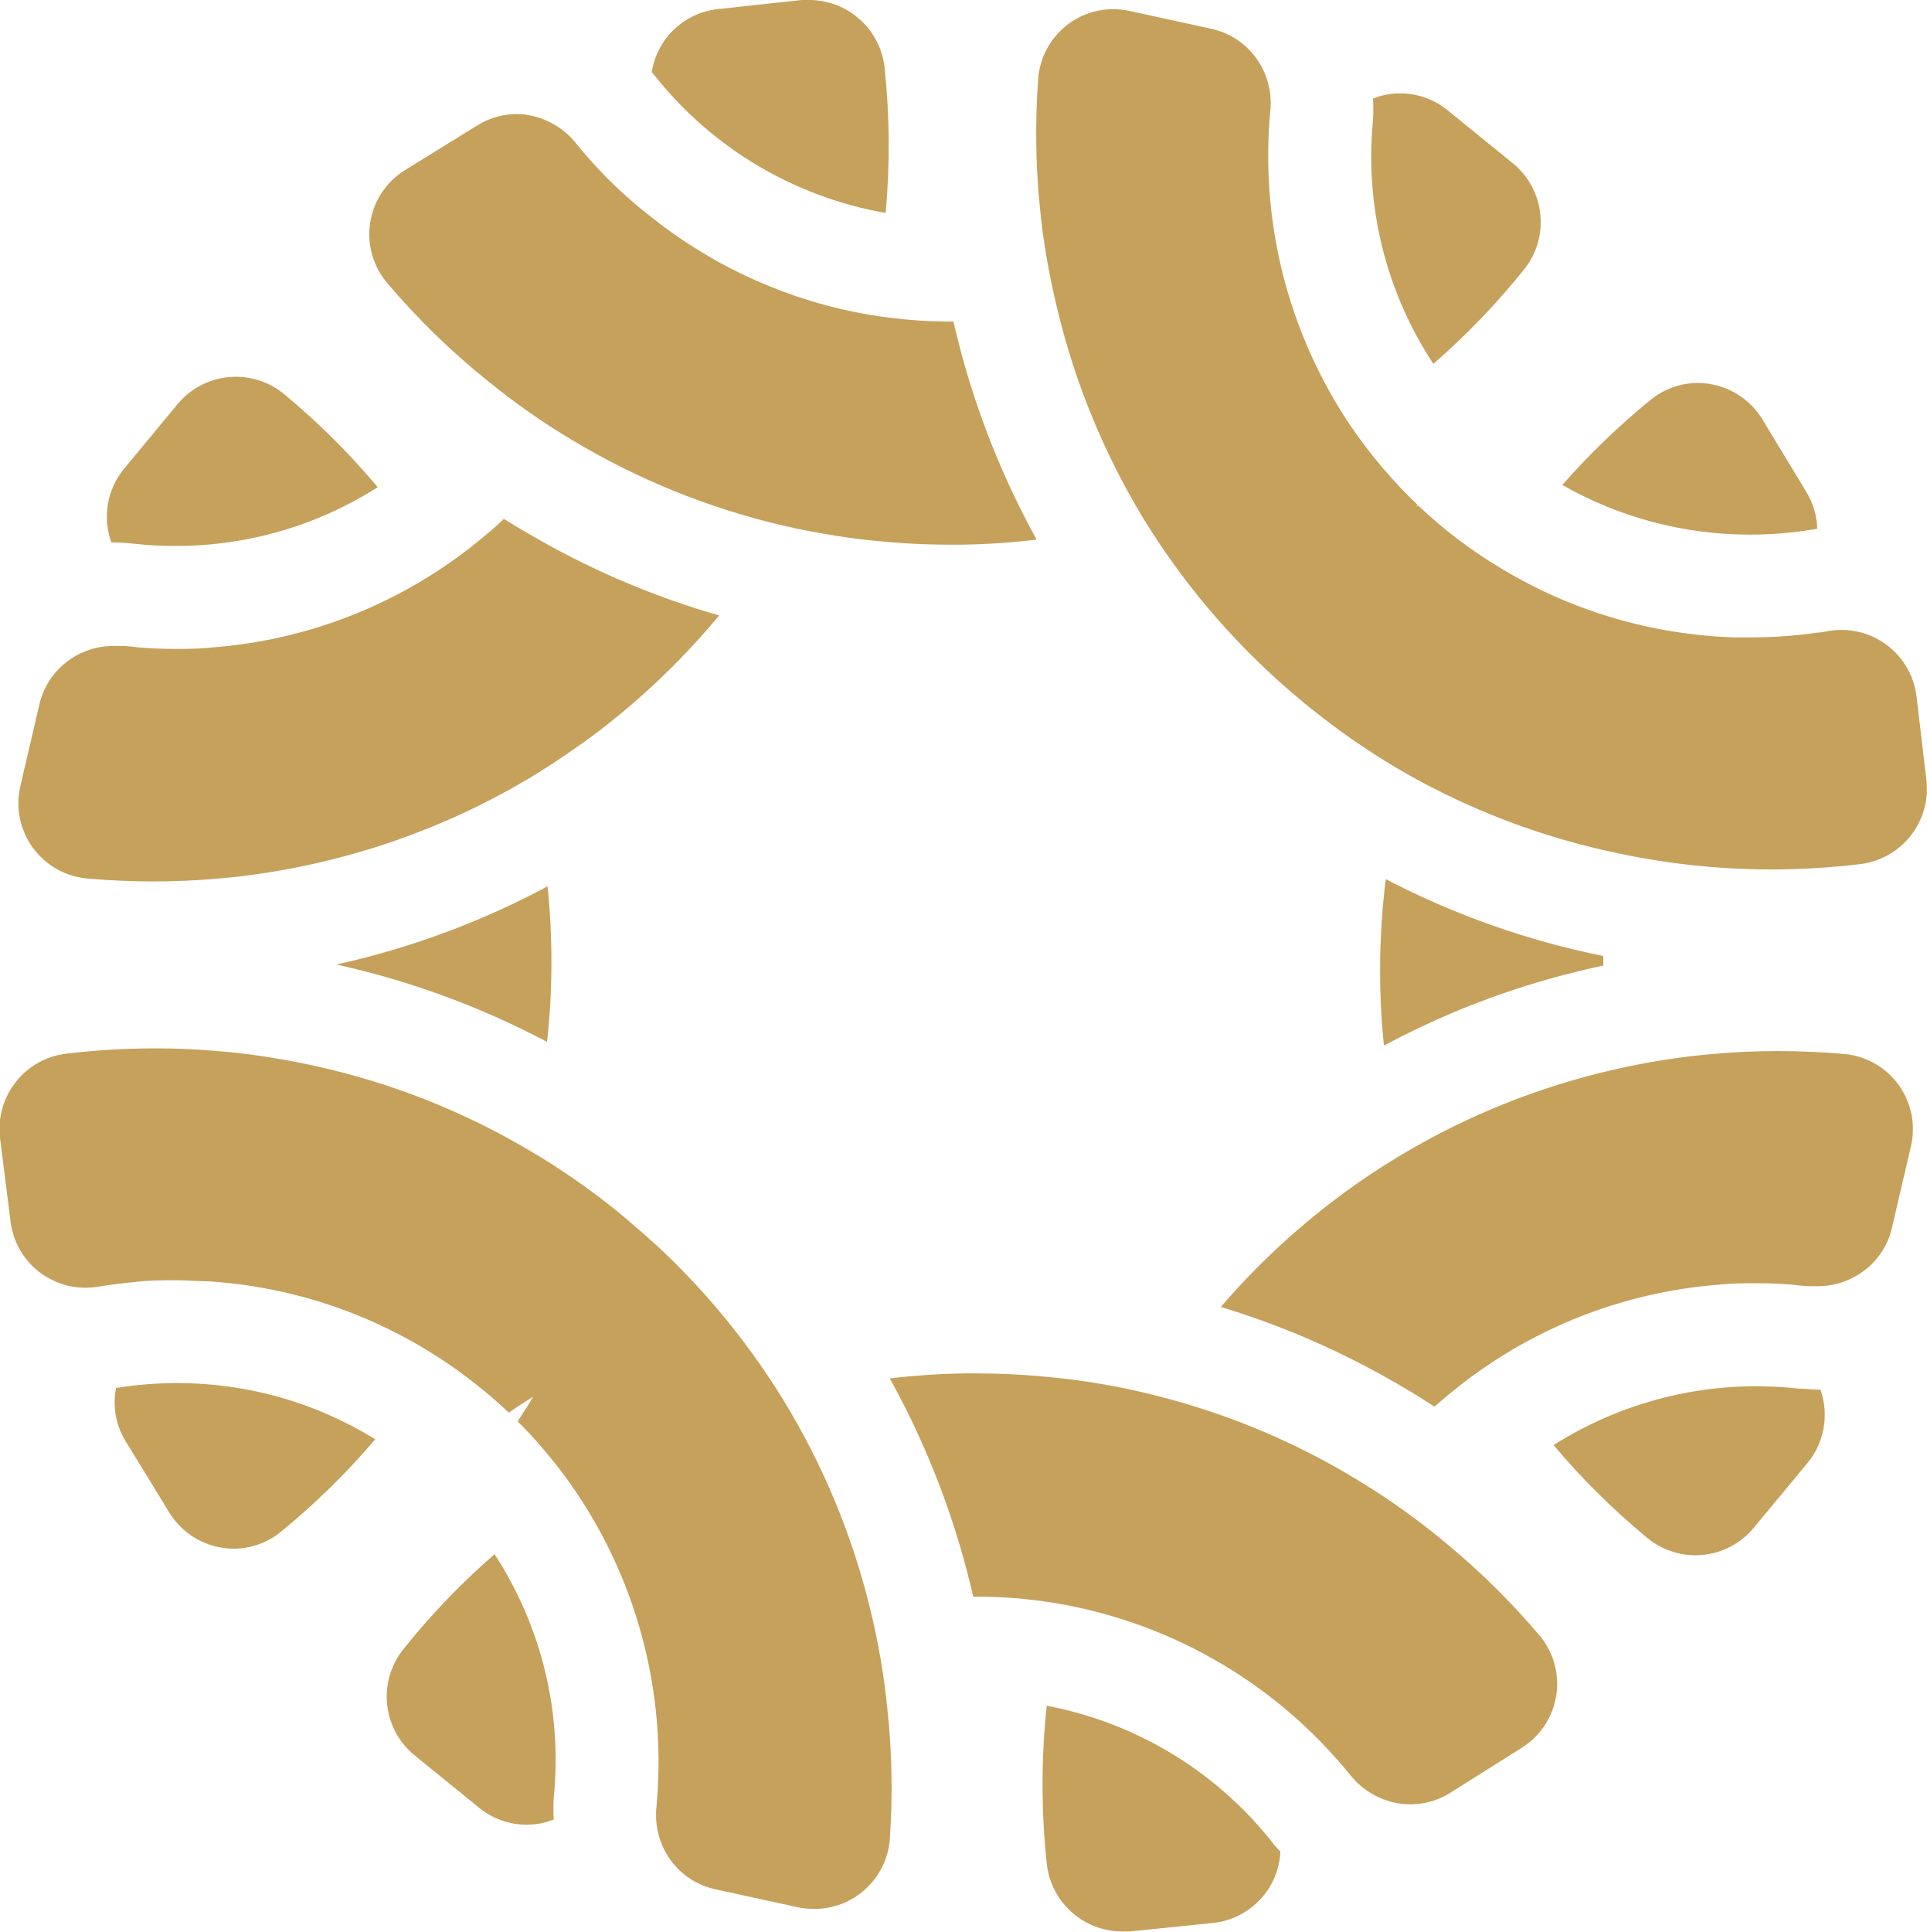
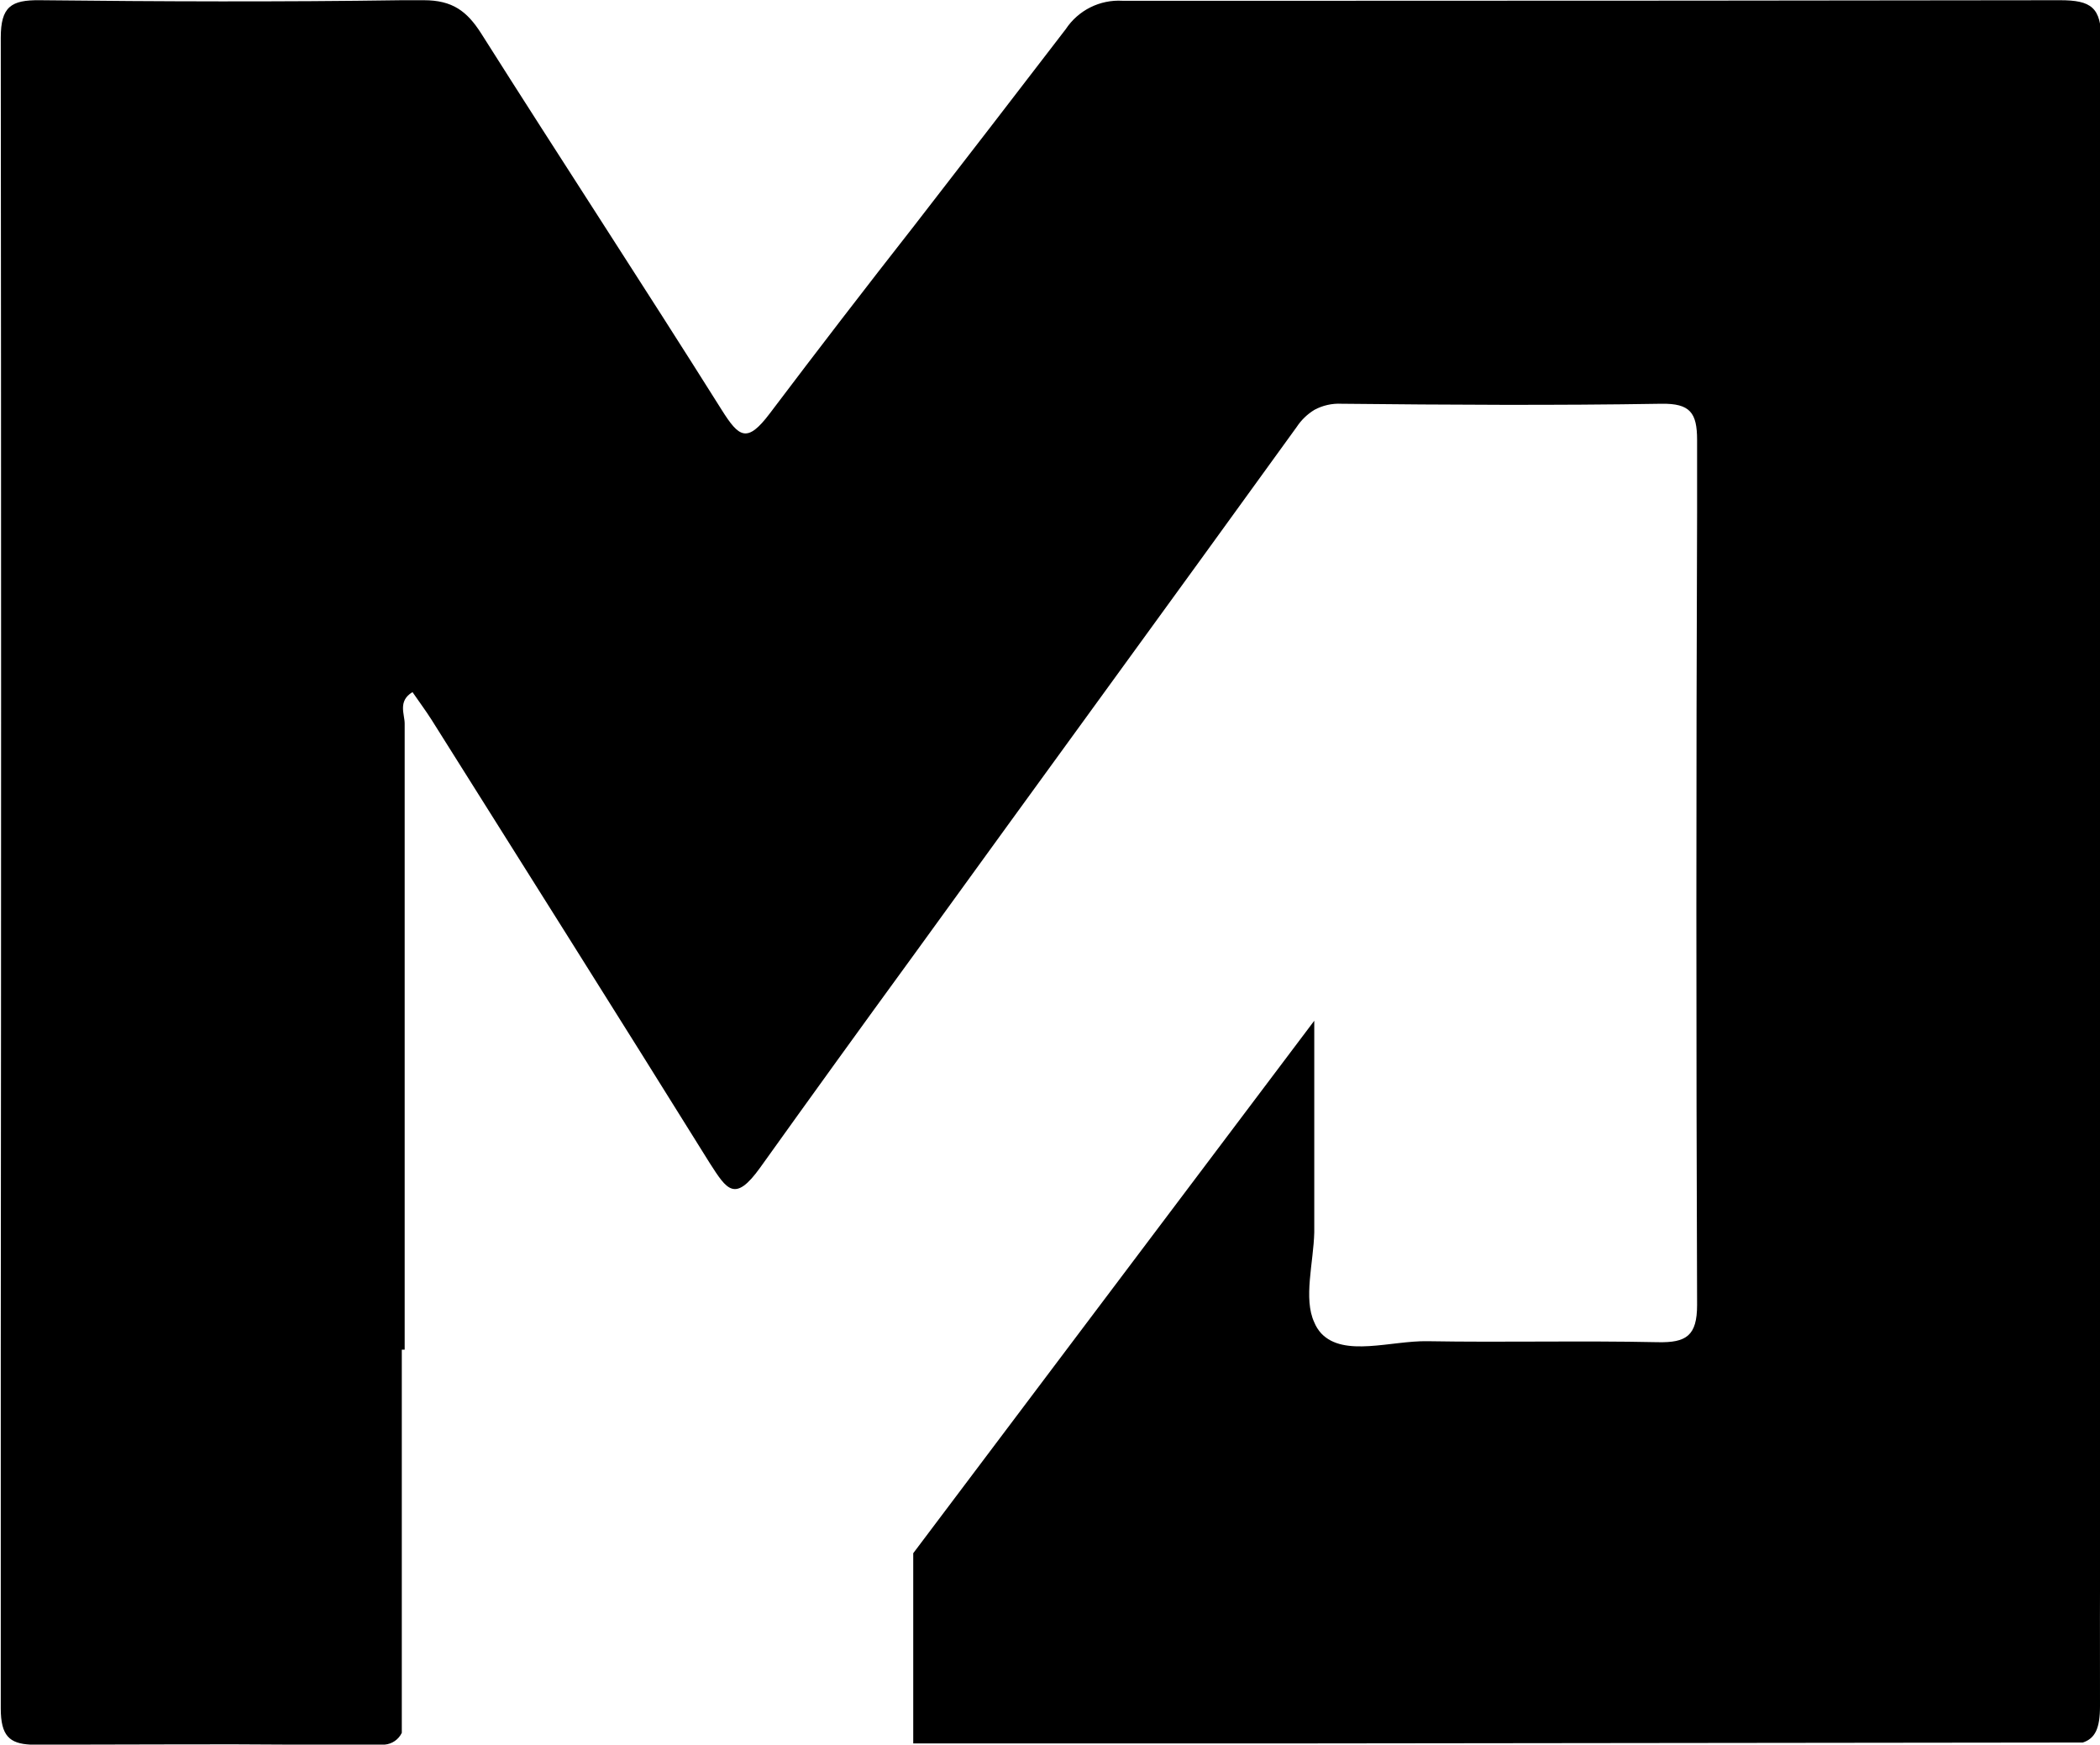
- <svg xmlns="http://www.w3.org/2000/svg" viewBox="0 0 149.4 149.79">
-   <defs>
-     <style>.cls-1{fill:#c6a15b;}</style>
-   </defs>
-   <g id="Layer_2" data-name="Layer 2">
-     <g id="Layer_1-2" data-name="Layer 1">
-       <path class="cls-1" d="M29.29,37.77a29.09,29.09,0,0,1-15.73,4.56,28.82,28.82,0,0,1-3.22-.18,13.25,13.25,0,0,0-1.54-.09H8.64a5.83,5.83,0,0,1,1-5.74l4.14-5a5.88,5.88,0,0,1,8.27-.75A56.45,56.45,0,0,1,29.29,37.77Z" />
-       <path class="cls-1" d="M29.1,111.59a57.16,57.16,0,0,1-7.33,7.18,5.78,5.78,0,0,1-3.66,1.3,5.86,5.86,0,0,1-5-2.83L9.7,111.67A5.75,5.75,0,0,1,9,107.61a30.13,30.13,0,0,1,4.75-.38A29.18,29.18,0,0,1,29.1,111.59Z" />
-       <path class="cls-1" d="M42.76,74.56a55.57,55.57,0,0,1-.34,6.22,64.62,64.62,0,0,0-16.34-6,63.9,63.9,0,0,0,16.38-6.06A56.19,56.19,0,0,1,42.76,74.56Z" />
-       <path class="cls-1" d="M68.68,16.51A29.26,29.26,0,0,1,50.88,6l-.34-.41A5.82,5.82,0,0,1,55.72.7L62.16,0c.2,0,.41,0,.61,0A5.89,5.89,0,0,1,68.6,5.28,57.73,57.73,0,0,1,68.68,16.51Z" />
-       <path class="cls-1" d="M55.77,47.72q-1.49,1.78-3.13,3.47a59.75,59.75,0,0,1-4.72,4.32c-1.11.91-2.25,1.77-3.41,2.57S42.18,59.66,41,60.36a56.71,56.71,0,0,1-16.31,6.53c-1.3.3-2.6.55-3.92.76s-2.65.37-4,.48c-1.63.14-3.26.21-4.9.21s-3.43-.08-5.14-.23a5.86,5.86,0,0,1-5.15-7.17l1.48-6.35A5.82,5.82,0,0,1,5.62,51a5.93,5.93,0,0,1,3.18-.92c.22,0,.44,0,.66,0,.49,0,1,.1,1.48.13.87.07,1.75.1,2.62.1s1.92,0,2.88-.11a37.18,37.18,0,0,0,17.59-6,37,37,0,0,0,3.24-2.39c.61-.5,1.21-1,1.8-1.58,1,.62,2,1.21,3,1.77A64.38,64.38,0,0,0,55.77,47.72Z" />
-       <path class="cls-1" d="M140.92,41l-.4.06a29.82,29.82,0,0,1-4.81.39,29.31,29.31,0,0,1-14.56-3.85A57,57,0,0,1,128,31a5.81,5.81,0,0,1,3.67-1.31,5.89,5.89,0,0,1,5,2.83l3.38,5.58A5.84,5.84,0,0,1,140.92,41Z" />
-       <path class="cls-1" d="M124.33,74.12c0,.25,0,.49,0,.74a65.07,65.07,0,0,0-11.65,3.64q-2.73,1.16-5.36,2.56a56,56,0,0,1-.3-5.83,57,57,0,0,1,.44-7.07A63.79,63.79,0,0,0,124.33,74.12Z" />
-       <path class="cls-1" d="M140.13,113.47l-4.15,5a5.86,5.86,0,0,1-8.26.75,56.53,56.53,0,0,1-7.25-7.18,29.36,29.36,0,0,1,19-4.38c.51,0,1,.08,1.54.08h.16A5.88,5.88,0,0,1,140.13,113.47Z" />
-       <path class="cls-1" d="M99.29,143.55a5.84,5.84,0,0,1-5.24,5.54l-6.44.66c-.21,0-.41,0-.61,0a5.89,5.89,0,0,1-5.83-5.28,57.38,57.38,0,0,1,0-12.22,29.21,29.21,0,0,1,17.34,10.4C98.77,143,99,143.28,99.29,143.55Z" />
-       <path class="cls-1" d="M148.19,88.85l-1.48,6.35a5.75,5.75,0,0,1-2.57,3.6,5.88,5.88,0,0,1-3.17.92l-.67,0c-.49,0-1-.1-1.47-.13-.87-.07-1.75-.1-2.62-.1s-1.92,0-2.88.11a37.18,37.18,0,0,0-17.59,6,34.82,34.82,0,0,0-3.23,2.38c-.43.34-.85.71-1.27,1.08q-2.07-1.35-4.23-2.53a64,64,0,0,0-12.34-5.2c.78-.92,1.6-1.81,2.46-2.69a58,58,0,0,1,4.72-4.32c1.11-.91,2.25-1.77,3.41-2.58s2.34-1.57,3.54-2.28a56.62,56.62,0,0,1,16.3-6.52c1.3-.3,2.6-.55,3.92-.76s2.65-.37,4-.48c1.63-.14,3.26-.21,4.9-.21s3.43.08,5.14.23A5.85,5.85,0,0,1,148.19,88.85Z" />
-       <path class="cls-1" d="M118.21,20.86a57,57,0,0,1-7.06,7.35,29.16,29.16,0,0,1-4.68-18.89,13.47,13.47,0,0,0,0-1.68,5.6,5.6,0,0,1,2.1-.4,5.8,5.8,0,0,1,3.67,1.3l5,4.06A5.88,5.88,0,0,1,118.21,20.86Z" />
-       <path class="cls-1" d="M80.39,41.84a56.32,56.32,0,0,1-5.84.39h-.88c-1.51,0-3-.06-4.48-.18s-2.88-.27-4.3-.5-2.79-.48-4.16-.8a56.76,56.76,0,0,1-16.36-6.63c-1.15-.68-2.27-1.41-3.37-2.18s-2.15-1.57-3.18-2.41A56.6,56.6,0,0,1,30,21.91a5.84,5.84,0,0,1,1.39-8.71L37,9.73A5.82,5.82,0,0,1,40,8.84a5.71,5.71,0,0,1,2.68.66,5.65,5.65,0,0,1,1.94,1.56c.72.89,1.48,1.74,2.28,2.56A35.73,35.73,0,0,0,50.72,17a37.18,37.18,0,0,0,16.67,7.4c1.31.22,2.65.37,4,.46.77.05,1.55.07,2.33.07h.21c.25,1,.51,2.09.8,3.12A64.67,64.67,0,0,0,80.39,41.84Z" />
-       <path class="cls-1" d="M144.21,67a58.54,58.54,0,0,1-6.88.41c-1.32,0-2.63-.05-3.94-.14s-2.69-.23-4-.42-2.63-.41-3.94-.7A56.47,56.47,0,0,1,109.09,60c-1.2-.68-2.38-1.42-3.54-2.2s-2.3-1.61-3.41-2.49a53.54,53.54,0,0,1-4.07-3.51,58.13,58.13,0,0,1-4.39-4.65c-.92-1.09-1.8-2.22-2.63-3.37s-1.6-2.31-2.33-3.49h0A56.79,56.79,0,0,1,82,24c-.32-1.29-.59-2.6-.82-3.91s-.41-2.65-.54-4a57,57,0,0,1-.13-10A5.84,5.84,0,0,1,86.3.71a6,6,0,0,1,1.25.13l6.37,1.39a5.83,5.83,0,0,1,3.65,2.5,6,6,0,0,1,.94,3.84c-.05.49-.08,1-.11,1.47a37.42,37.42,0,0,0,6.35,23,38.39,38.39,0,0,0,5.17,6.1l-.1.15.15-.1h0a37.81,37.81,0,0,0,3,2.56A36.75,36.75,0,0,0,116.29,44a37.23,37.23,0,0,0,18.32,5.42l1.1,0a36.27,36.27,0,0,0,5.2-.37h0c.3,0,.6-.08.9-.13a6.45,6.45,0,0,1,1-.08,5.79,5.79,0,0,1,3.1.89,5.86,5.86,0,0,1,2.71,4.28l.76,6.43A5.88,5.88,0,0,1,144.21,67Z" />
-       <path class="cls-1" d="M42.94,139.39a13.53,13.53,0,0,0,0,1.68,5.6,5.6,0,0,1-2.1.4,5.78,5.78,0,0,1-3.67-1.3l-5-4.06a5.88,5.88,0,0,1-.88-8.26,56.39,56.39,0,0,1,7.06-7.35A29.19,29.19,0,0,1,42.94,139.39Z" />
-       <path class="cls-1" d="M118,135.51,112.46,139a5.82,5.82,0,0,1-5.52.36,5.94,5.94,0,0,1-2.19-1.69c-.61-.75-1.24-1.47-1.9-2.17a37.28,37.28,0,0,0-24.24-11.6c-1-.07-1.94-.11-2.92-.11h-.22c-.14-.65-.3-1.29-.47-1.92a64.67,64.67,0,0,0-6-15,56.32,56.32,0,0,1,5.84-.39h.88c1.81,0,3.61.09,5.38.26,1.45.13,2.88.32,4.29.56s2.79.53,4.16.88a56.33,56.33,0,0,1,16.25,6.89c1.13.7,2.24,1.44,3.31,2.22s2.14,1.6,3.16,2.47a56.73,56.73,0,0,1,7.08,7A5.84,5.84,0,0,1,118,135.51Z" />
-       <path class="cls-1" d="M69,142.61A5.86,5.86,0,0,1,63.11,148a6,6,0,0,1-1.25-.13l-6.38-1.39a5.8,5.8,0,0,1-3.64-2.5,6,6,0,0,1-.94-3.84c.05-.49.08-1,.11-1.48a37.4,37.4,0,0,0-6.35-23,34.88,34.88,0,0,0-2.43-3.19c-.65-.78-1.35-1.54-2.09-2.27.42-.63.83-1.27,1.21-1.92-.64.4-1.27.81-1.9,1.24l0,0c-.75-.71-1.51-1.38-2.3-2a34.87,34.87,0,0,0-3.26-2.35,37.12,37.12,0,0,0-17.78-5.83c-.8,0-1.59-.08-2.39-.08-1.1,0-2.2,0-3.3.14h0c-.94.09-1.87.2-2.8.36a6.45,6.45,0,0,1-1,.08,5.71,5.71,0,0,1-2.22-.44A5.83,5.83,0,0,1,.81,94.64L0,88.21a5.88,5.88,0,0,1,5.15-6.52,58.84,58.84,0,0,1,6.89-.41c1.53,0,3.05.06,4.57.19,1.34.1,2.67.25,4,.46s2.63.44,3.93.74A56.27,56.27,0,0,1,40.89,89.1c1.2.69,2.37,1.44,3.53,2.24s2.3,1.65,3.42,2.55h0c1.2,1,2.36,2,3.5,3.06a58.13,58.13,0,0,1,4.39,4.65c.92,1.09,1.8,2.22,2.63,3.37s1.61,2.31,2.34,3.5a56.61,56.61,0,0,1,6.76,16.2c.32,1.29.59,2.6.82,3.91s.41,2.65.54,4A57,57,0,0,1,69,142.61Z" />
-     </g>
-   </g>
+ <svg xmlns="http://www.w3.org/2000/svg" id="Layer_1" data-name="Layer 1" viewBox="0 0 190.4 158.16">
+   <path d="M345.2,325.58c0,2-.43,2.93-1.56,3.3l-69.72.08-34,0h-2.32V311.72l13.94-18.51,22.42-29.76v19.19c-.07,2.75-1,6,0,8.15a3.42,3.42,0,0,0,.63,1c2.07,2.19,6.34.65,9.64.71,6.95.12,13.91-.06,20.86.09,2.6.06,3.58-.58,3.58-3.38q-.13-35.9,0-71.77h0c0-2.21,0-4.43,0-6.64,0-2.46-.63-3.32-3.24-3.28-9.66.16-19.32.1-29,0a4.66,4.66,0,0,0-2.47.56,5.11,5.11,0,0,0-1.59,1.54c-11.56,16-23.2,31.94-34.77,47.93q-7,9.6-13.89,19.23c-2.28,3.17-3,2-4.55-.41-8.36-13.43-16.81-26.81-25.23-40.2-.54-.85-1.15-1.66-1.73-2.51-1.35.81-.71,2-.71,2.85q0,28.38,0,56.76h-.26V328a1.89,1.89,0,0,1-1.56,1.07h-8.53c-6.61-.06-13.22,0-19.84,0h-3.74c-1.89-.1-2.69-.79-2.69-3.28v0q0-16.22,0-32.45.06-59.49,0-119c0-2.82.94-3.43,3.54-3.4,10.94.12,21.88.16,32.82,0l2,0c2.6,0,3.91,1,5.19,3,7.22,11.41,14.62,22.7,21.81,34.13,1.57,2.49,2.3,3.07,4.37.32q6.48-8.58,13.08-17,6.9-8.9,13.75-17.83a5.76,5.76,0,0,1,5.14-2.57l17.47,0q33.76,0,67.54-.05c2.82,0,3.74.65,3.73,3.61q-.1,59.29,0,118.58Q345.17,309.34,345.2,325.58Z" transform="translate(-154.8 -170.92)" />
</svg>
